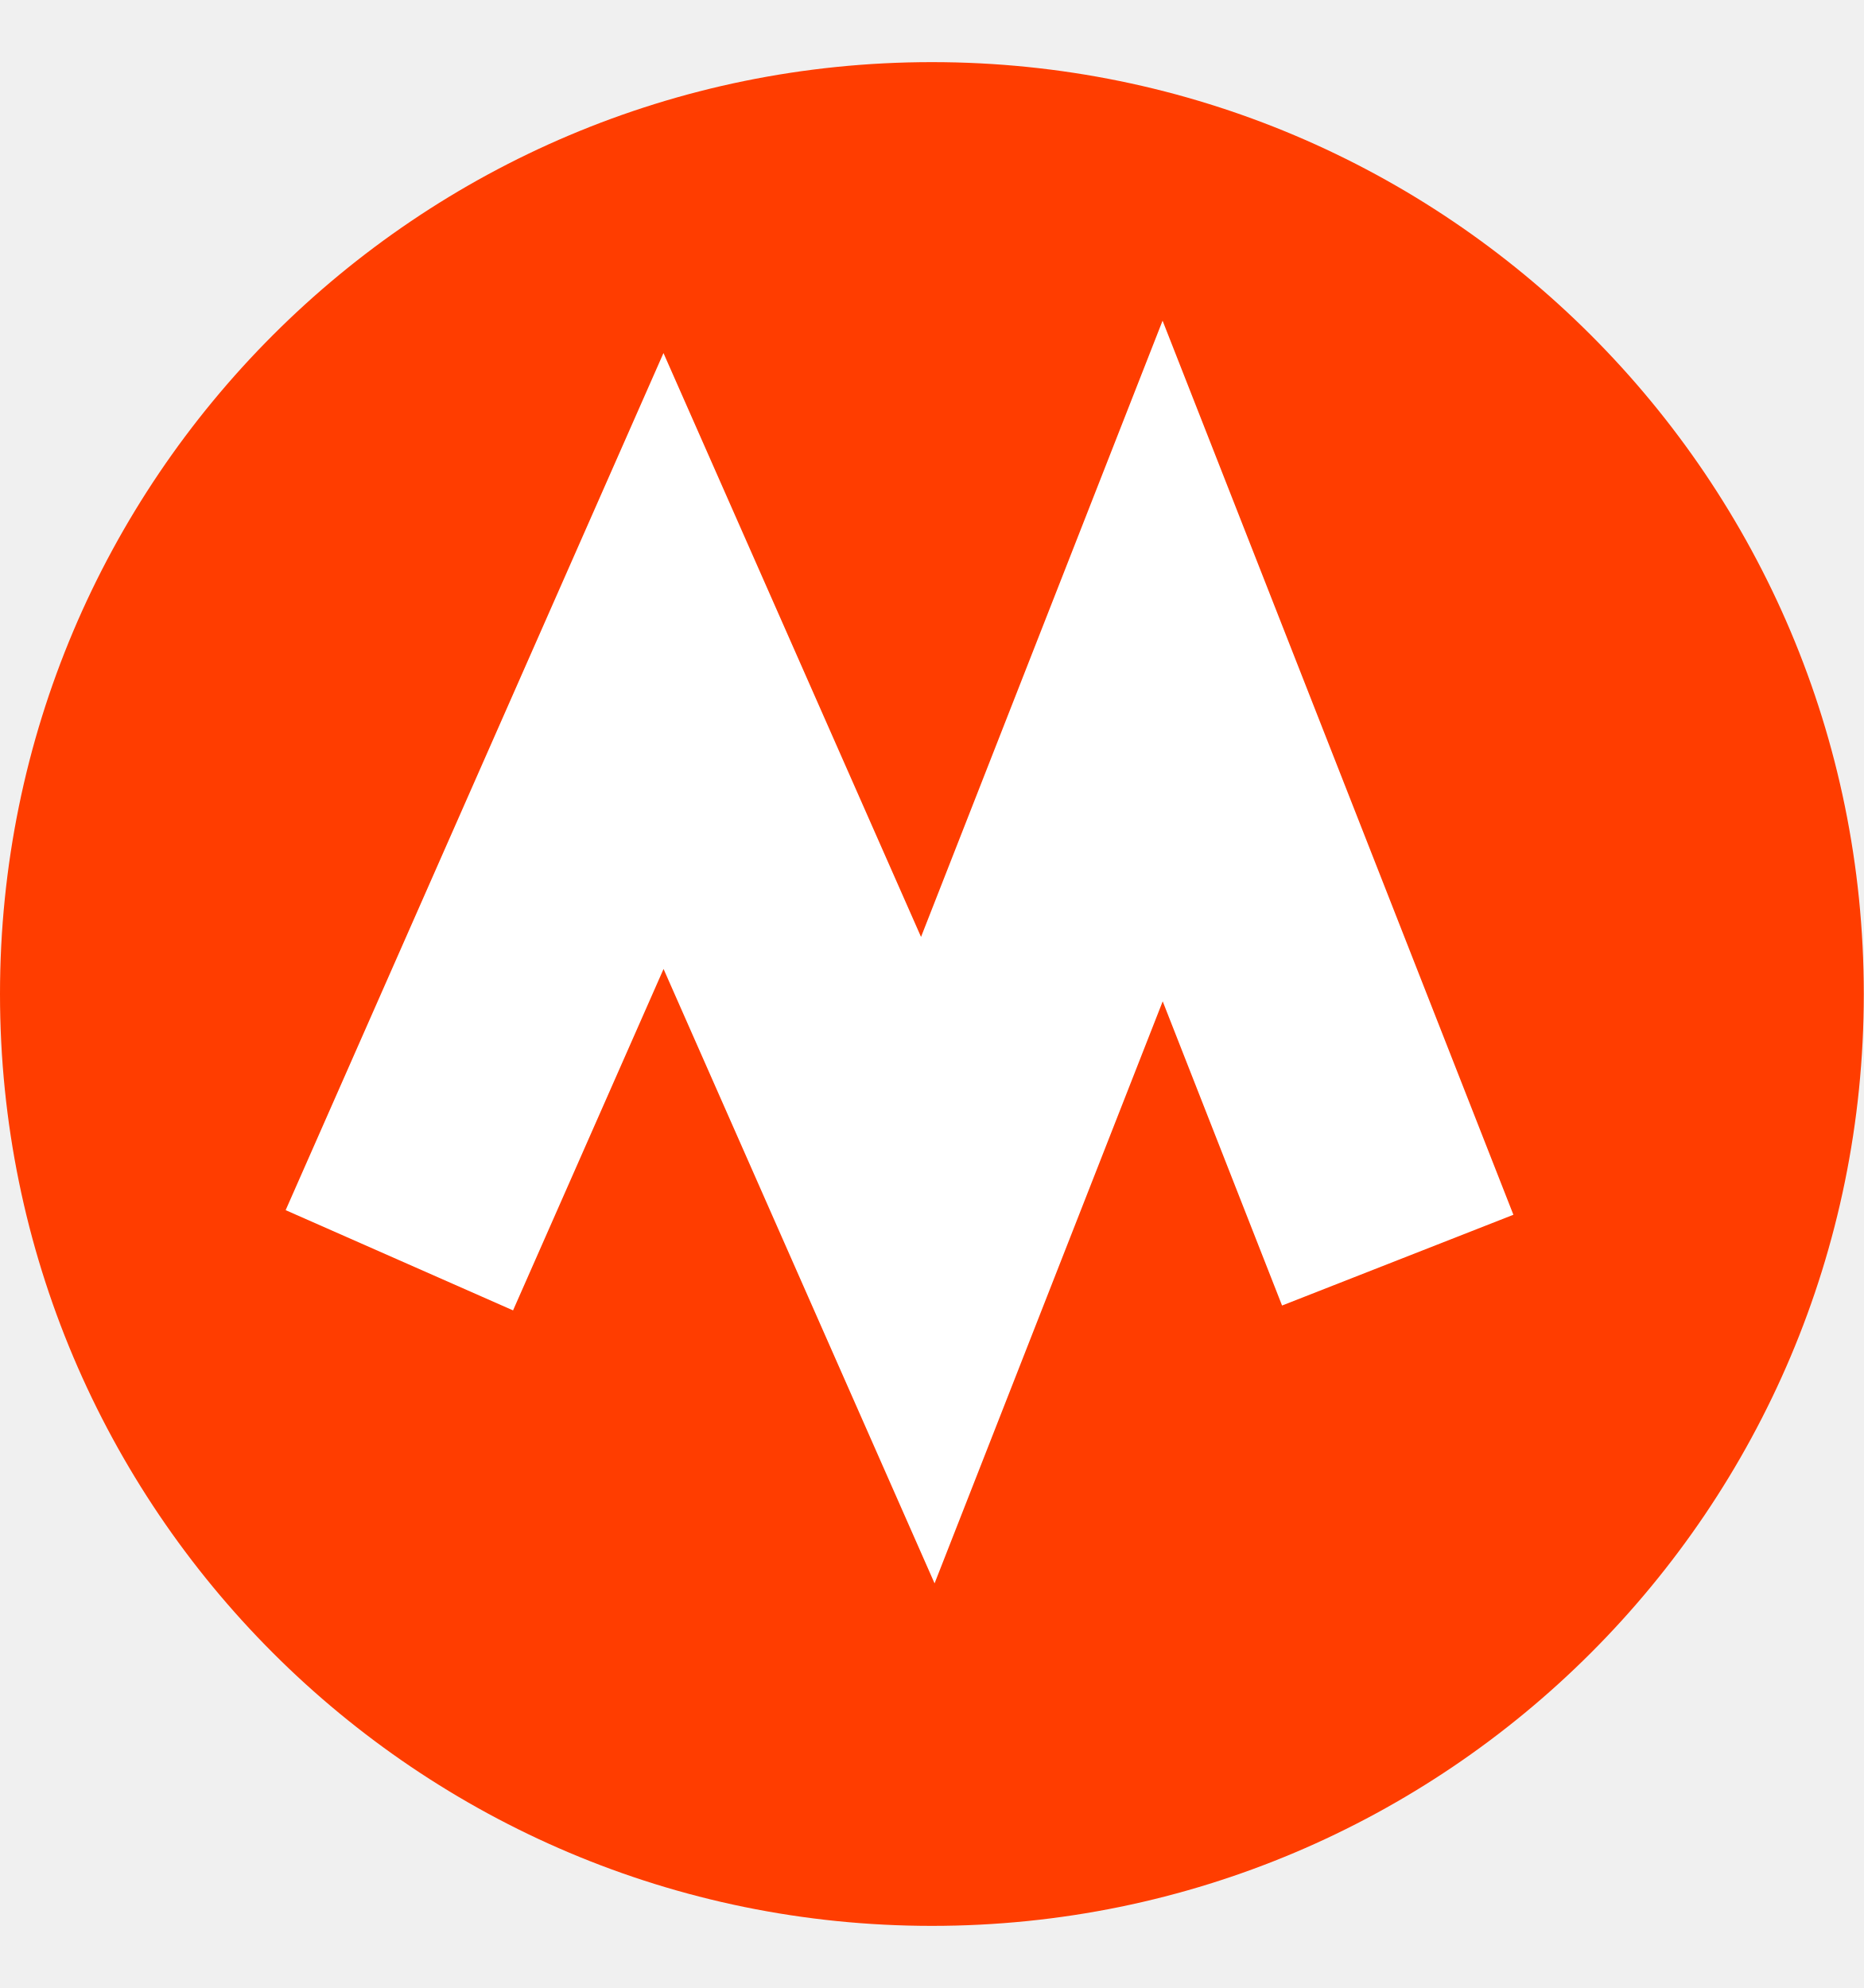
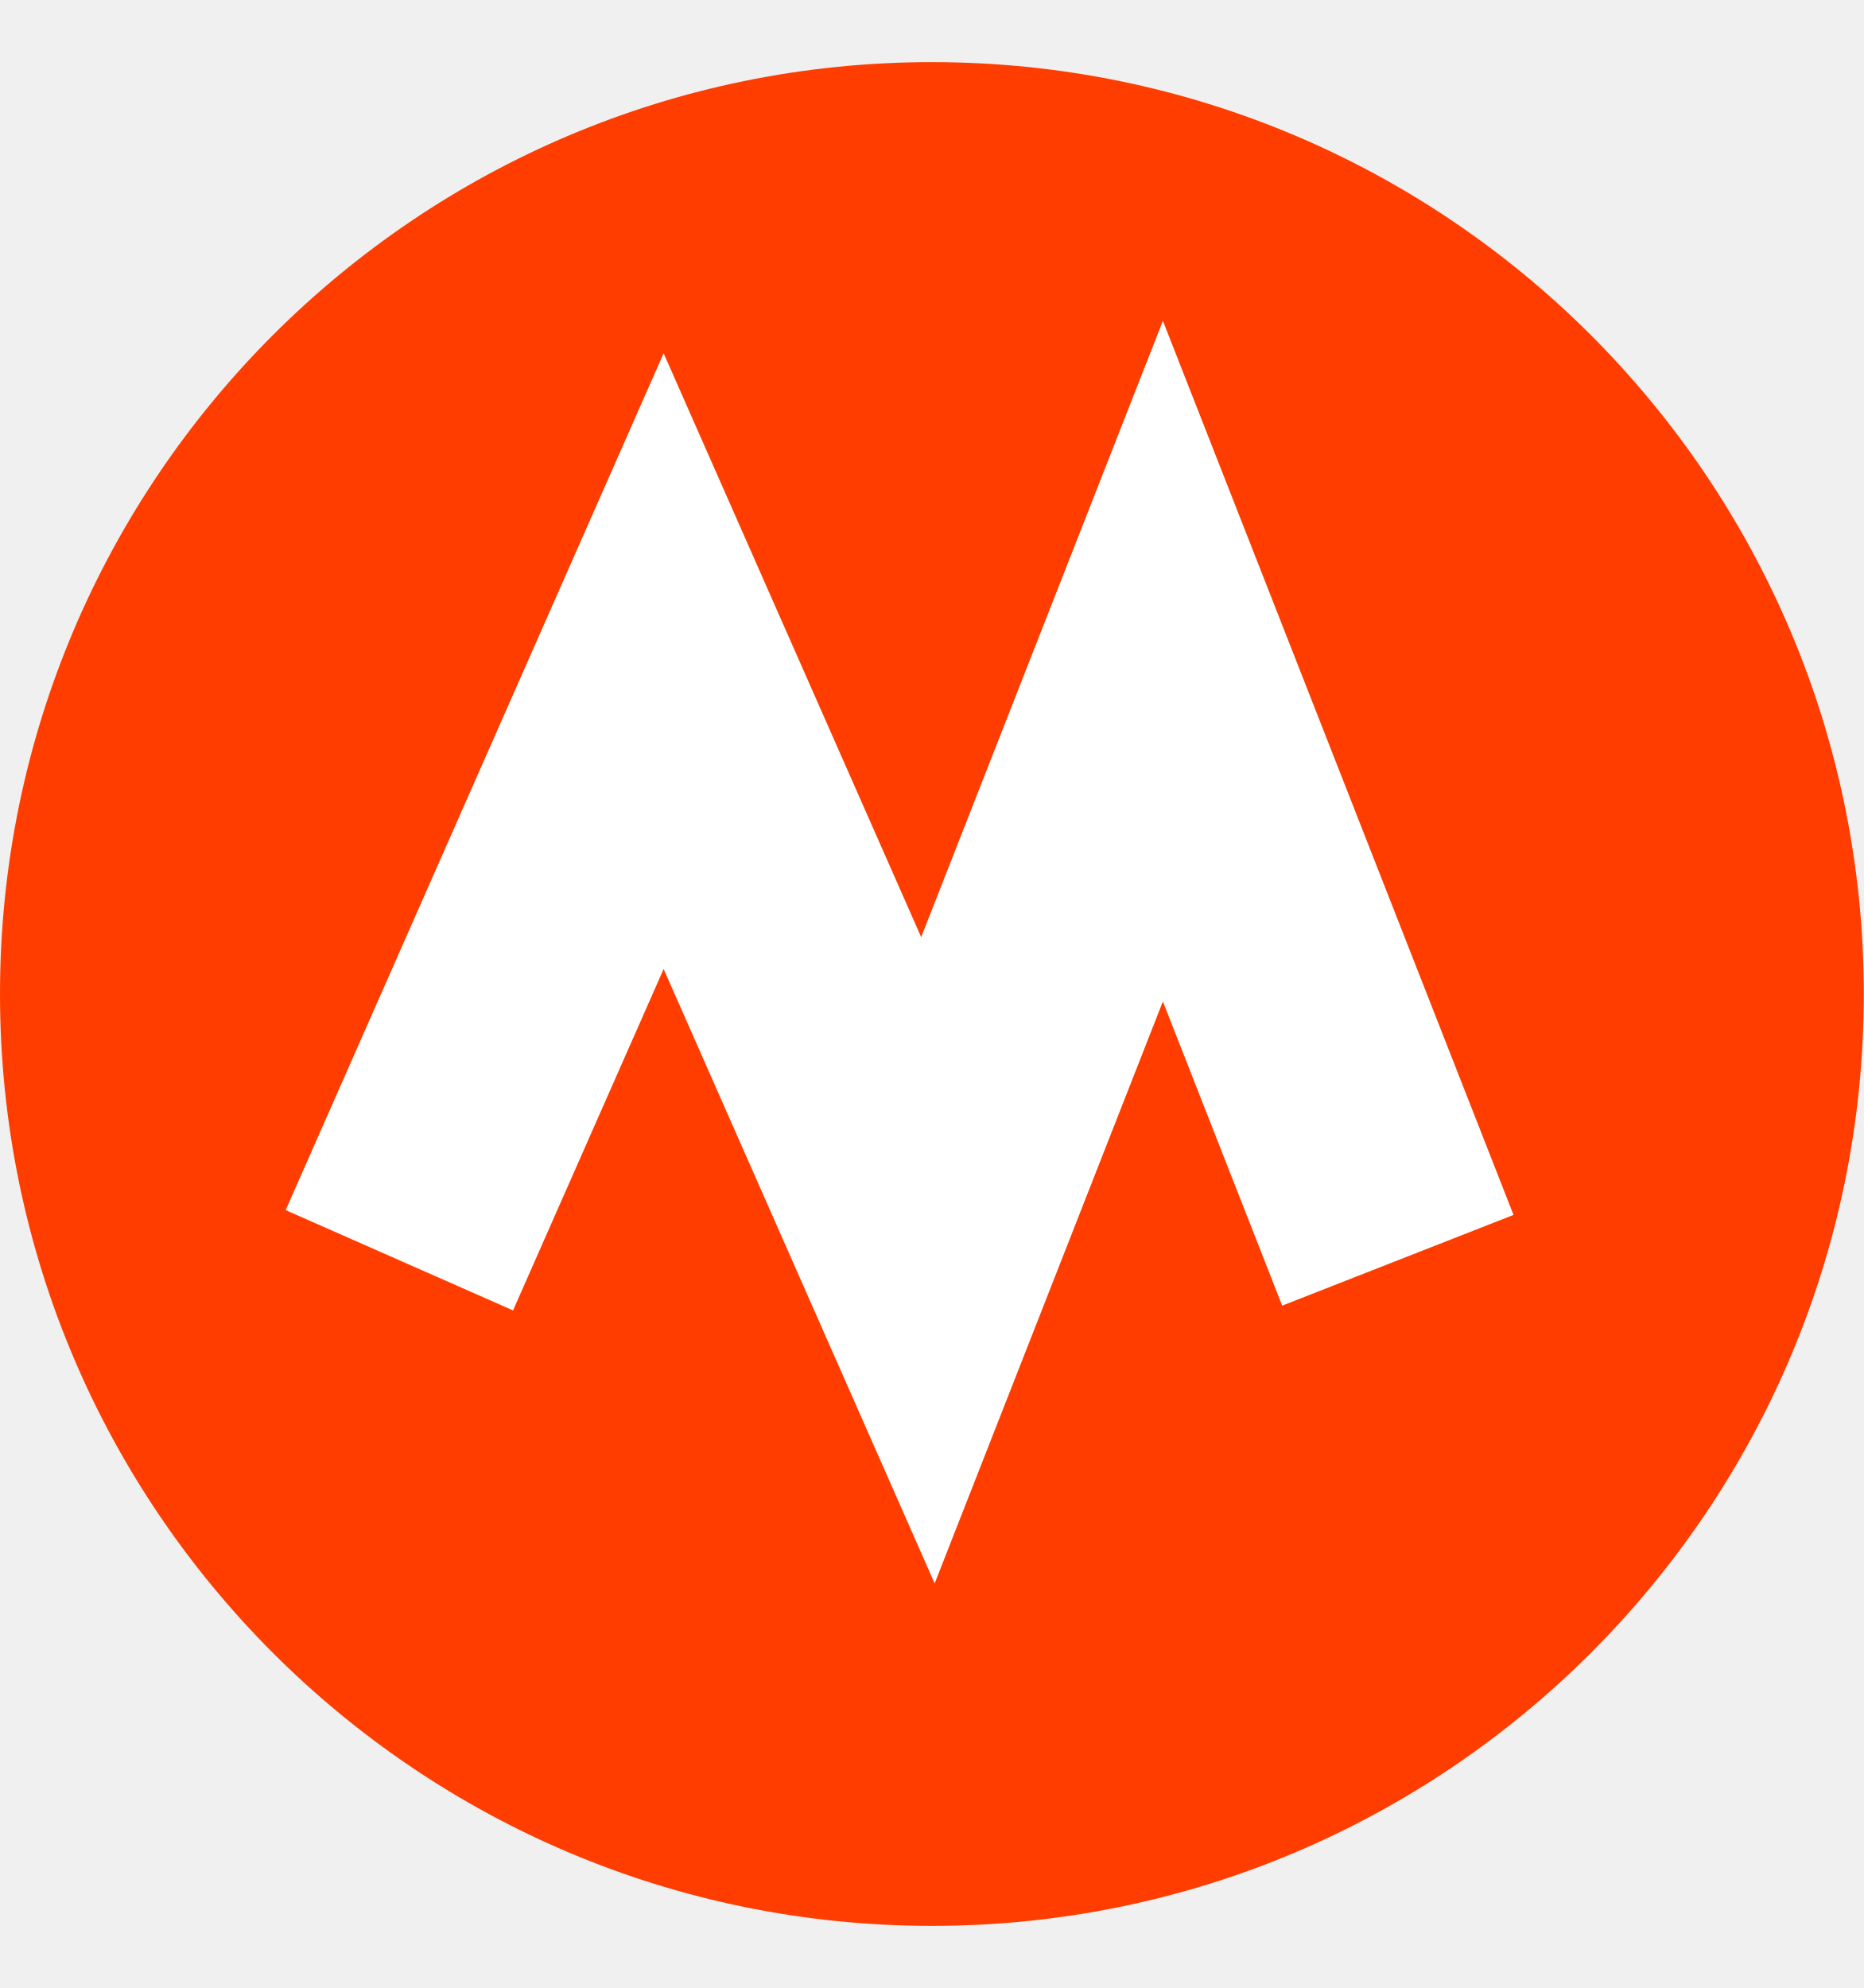
<svg xmlns="http://www.w3.org/2000/svg" width="15" height="16" viewBox="0 0 15 16" fill="none">
  <circle cx="7.5" cy="8" r="7.5" fill="#FF3D00" />
-   <path d="M3.214 10.143L5.34 5.32l2.127 4.822 1.89-4.822 1.892 4.822" stroke="#fff" stroke-width="2" />
+   <path d="M3.214 10.143L5.341 5.321L7.468 10.143L9.359 5.321L11.25 10.143" stroke="white" stroke-width="2" />
</svg>
